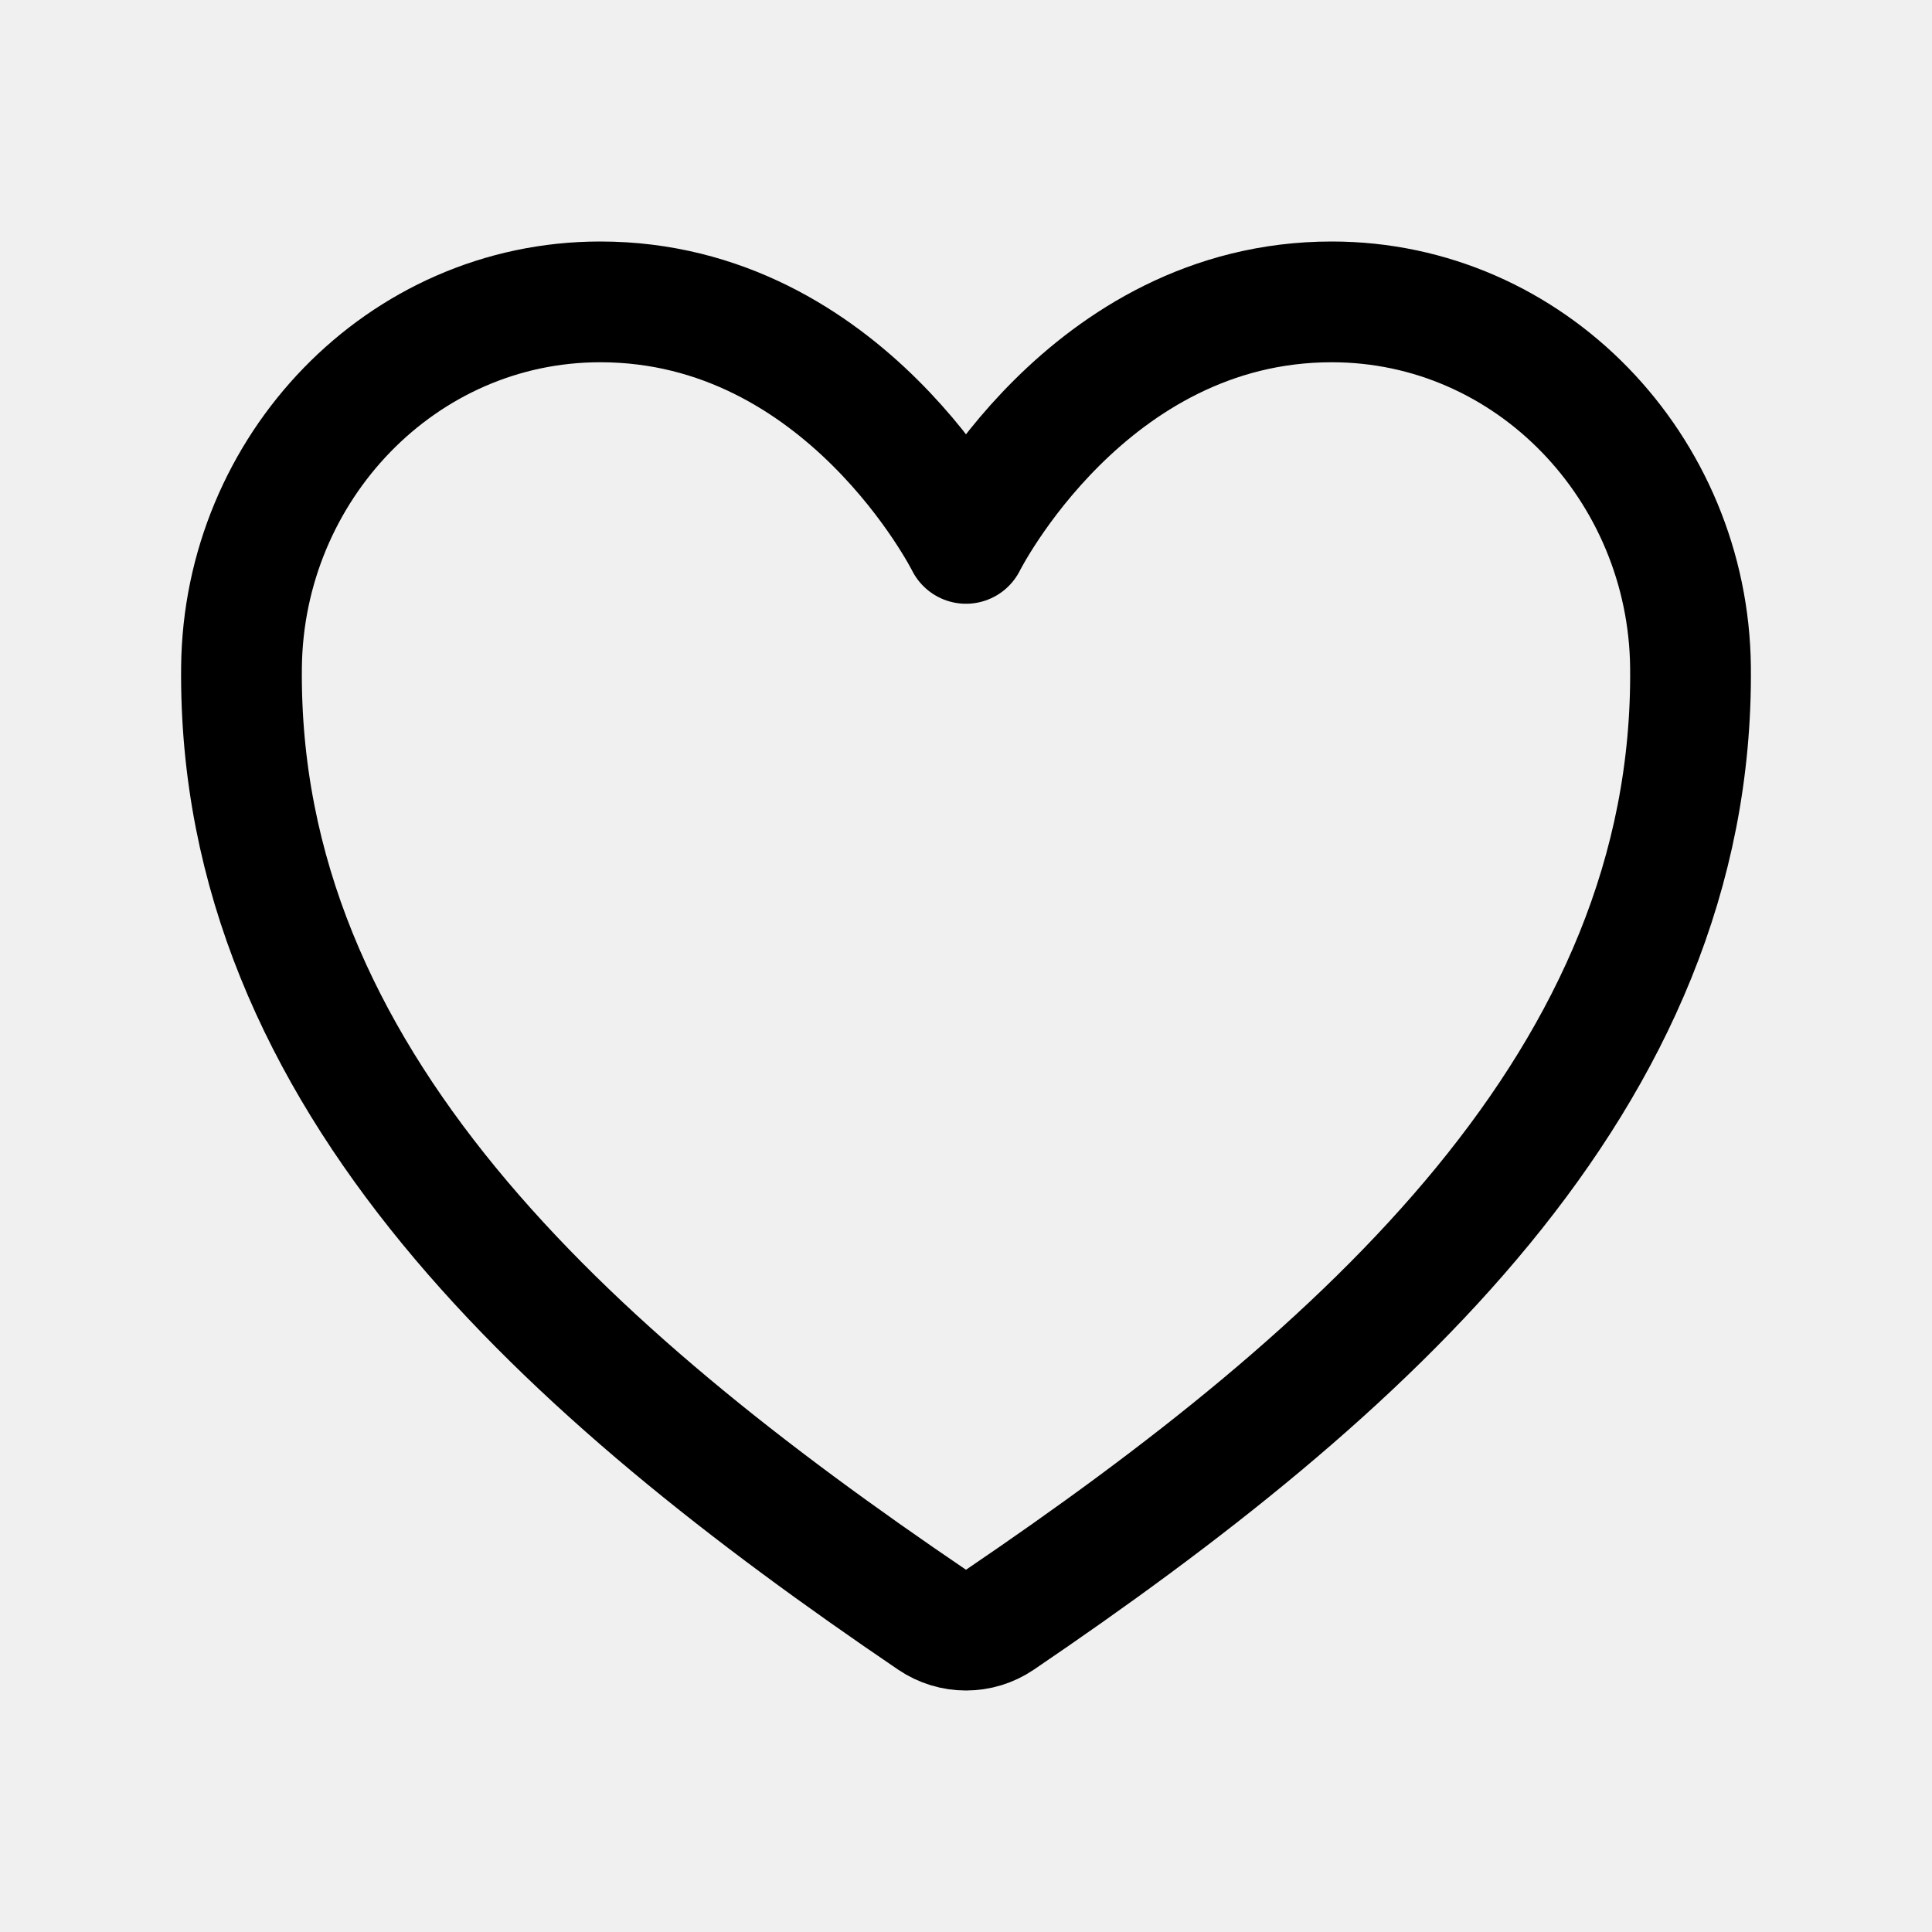
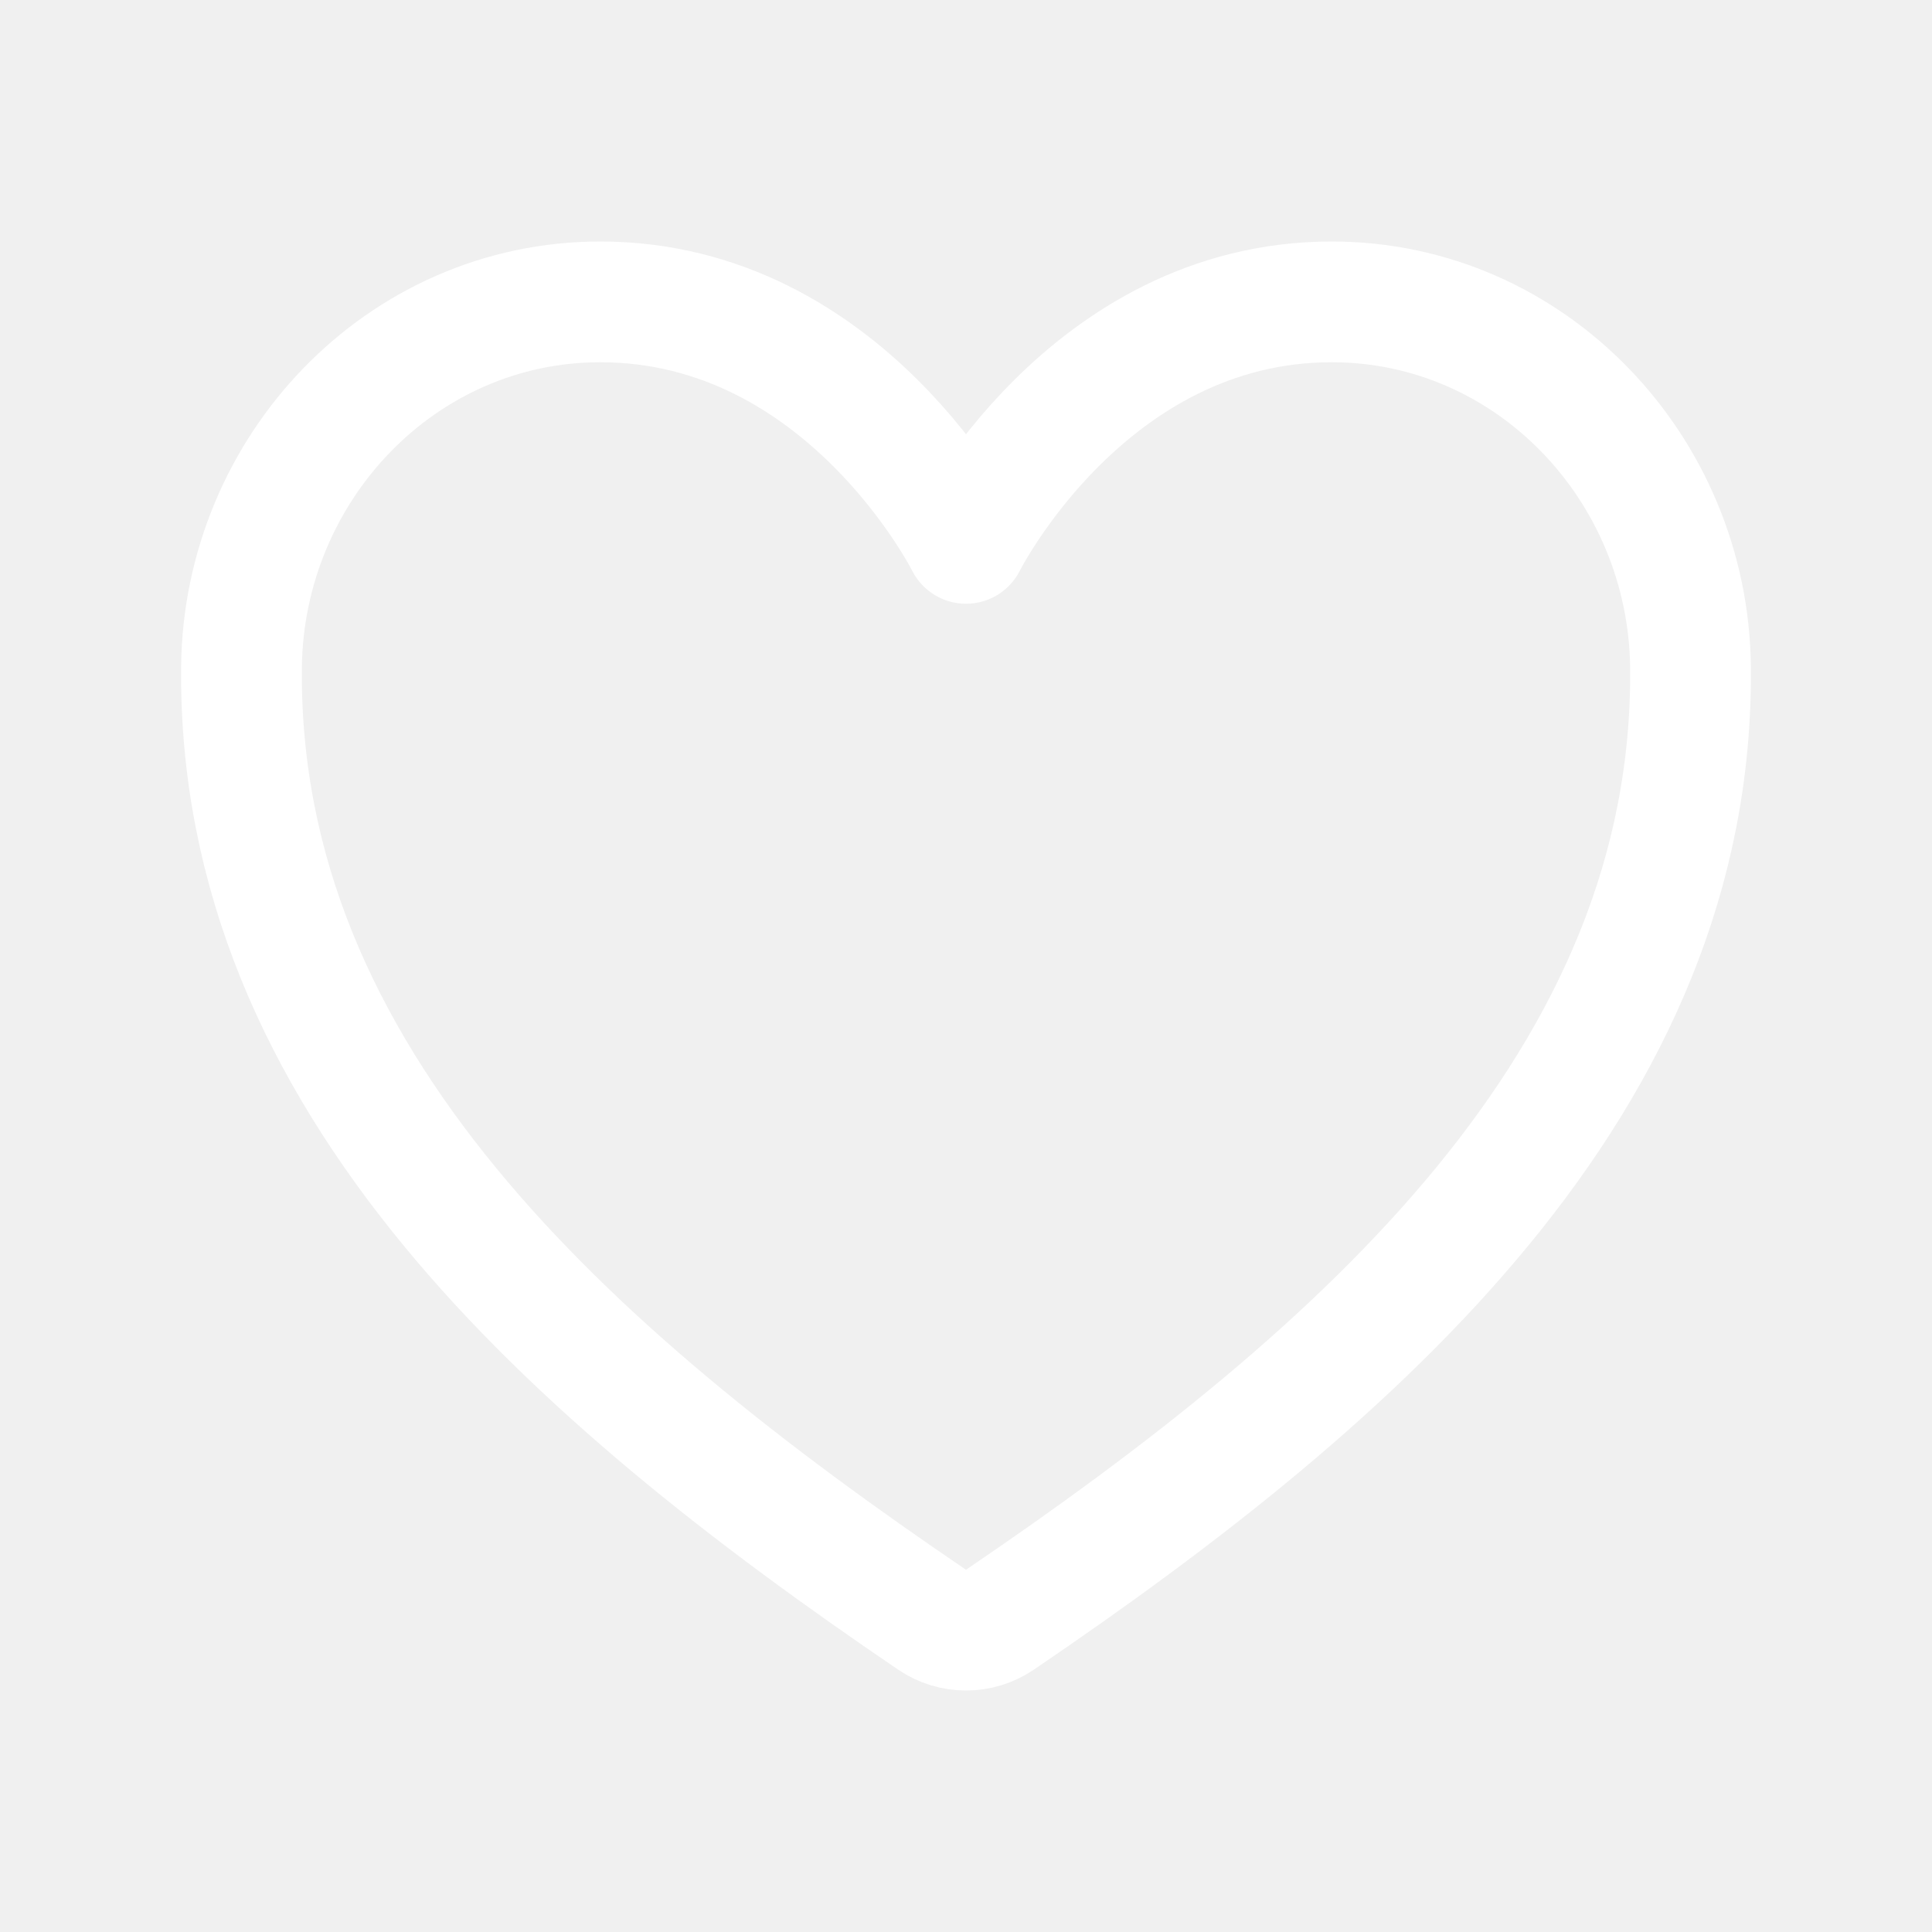
<svg xmlns="http://www.w3.org/2000/svg" class="ionicon" viewBox="0 0 512 512">
-   <path d="M352.92 80C288 80 256 144 256 144s-32-64-96.92-64c-52.76 0-94.54 44.14-95.08 96.81-1.1 109.33 86.73 187.08 183 252.42a16 16 0 0018 0c96.26-65.34 184.09-143.09 183-252.42-.54-52.67-42.32-96.81-95.08-96.81z" fill="none" stroke="currentColor" stroke-linecap="round" stroke-linejoin="round" stroke-width="32" />
+   <path d="M352.92 80C288 80 256 144 256 144s-32-64-96.92-64c-52.76 0-94.54 44.14-95.08 96.81-1.1 109.33 86.73 187.08 183 252.42a16 16 0 0018 0c96.26-65.34 184.09-143.09 183-252.42-.54-52.67-42.32-96.81-95.08-96.81z" fill="none" stroke="white" stroke-linecap="round" stroke-linejoin="round" stroke-width="32" />
</svg>
